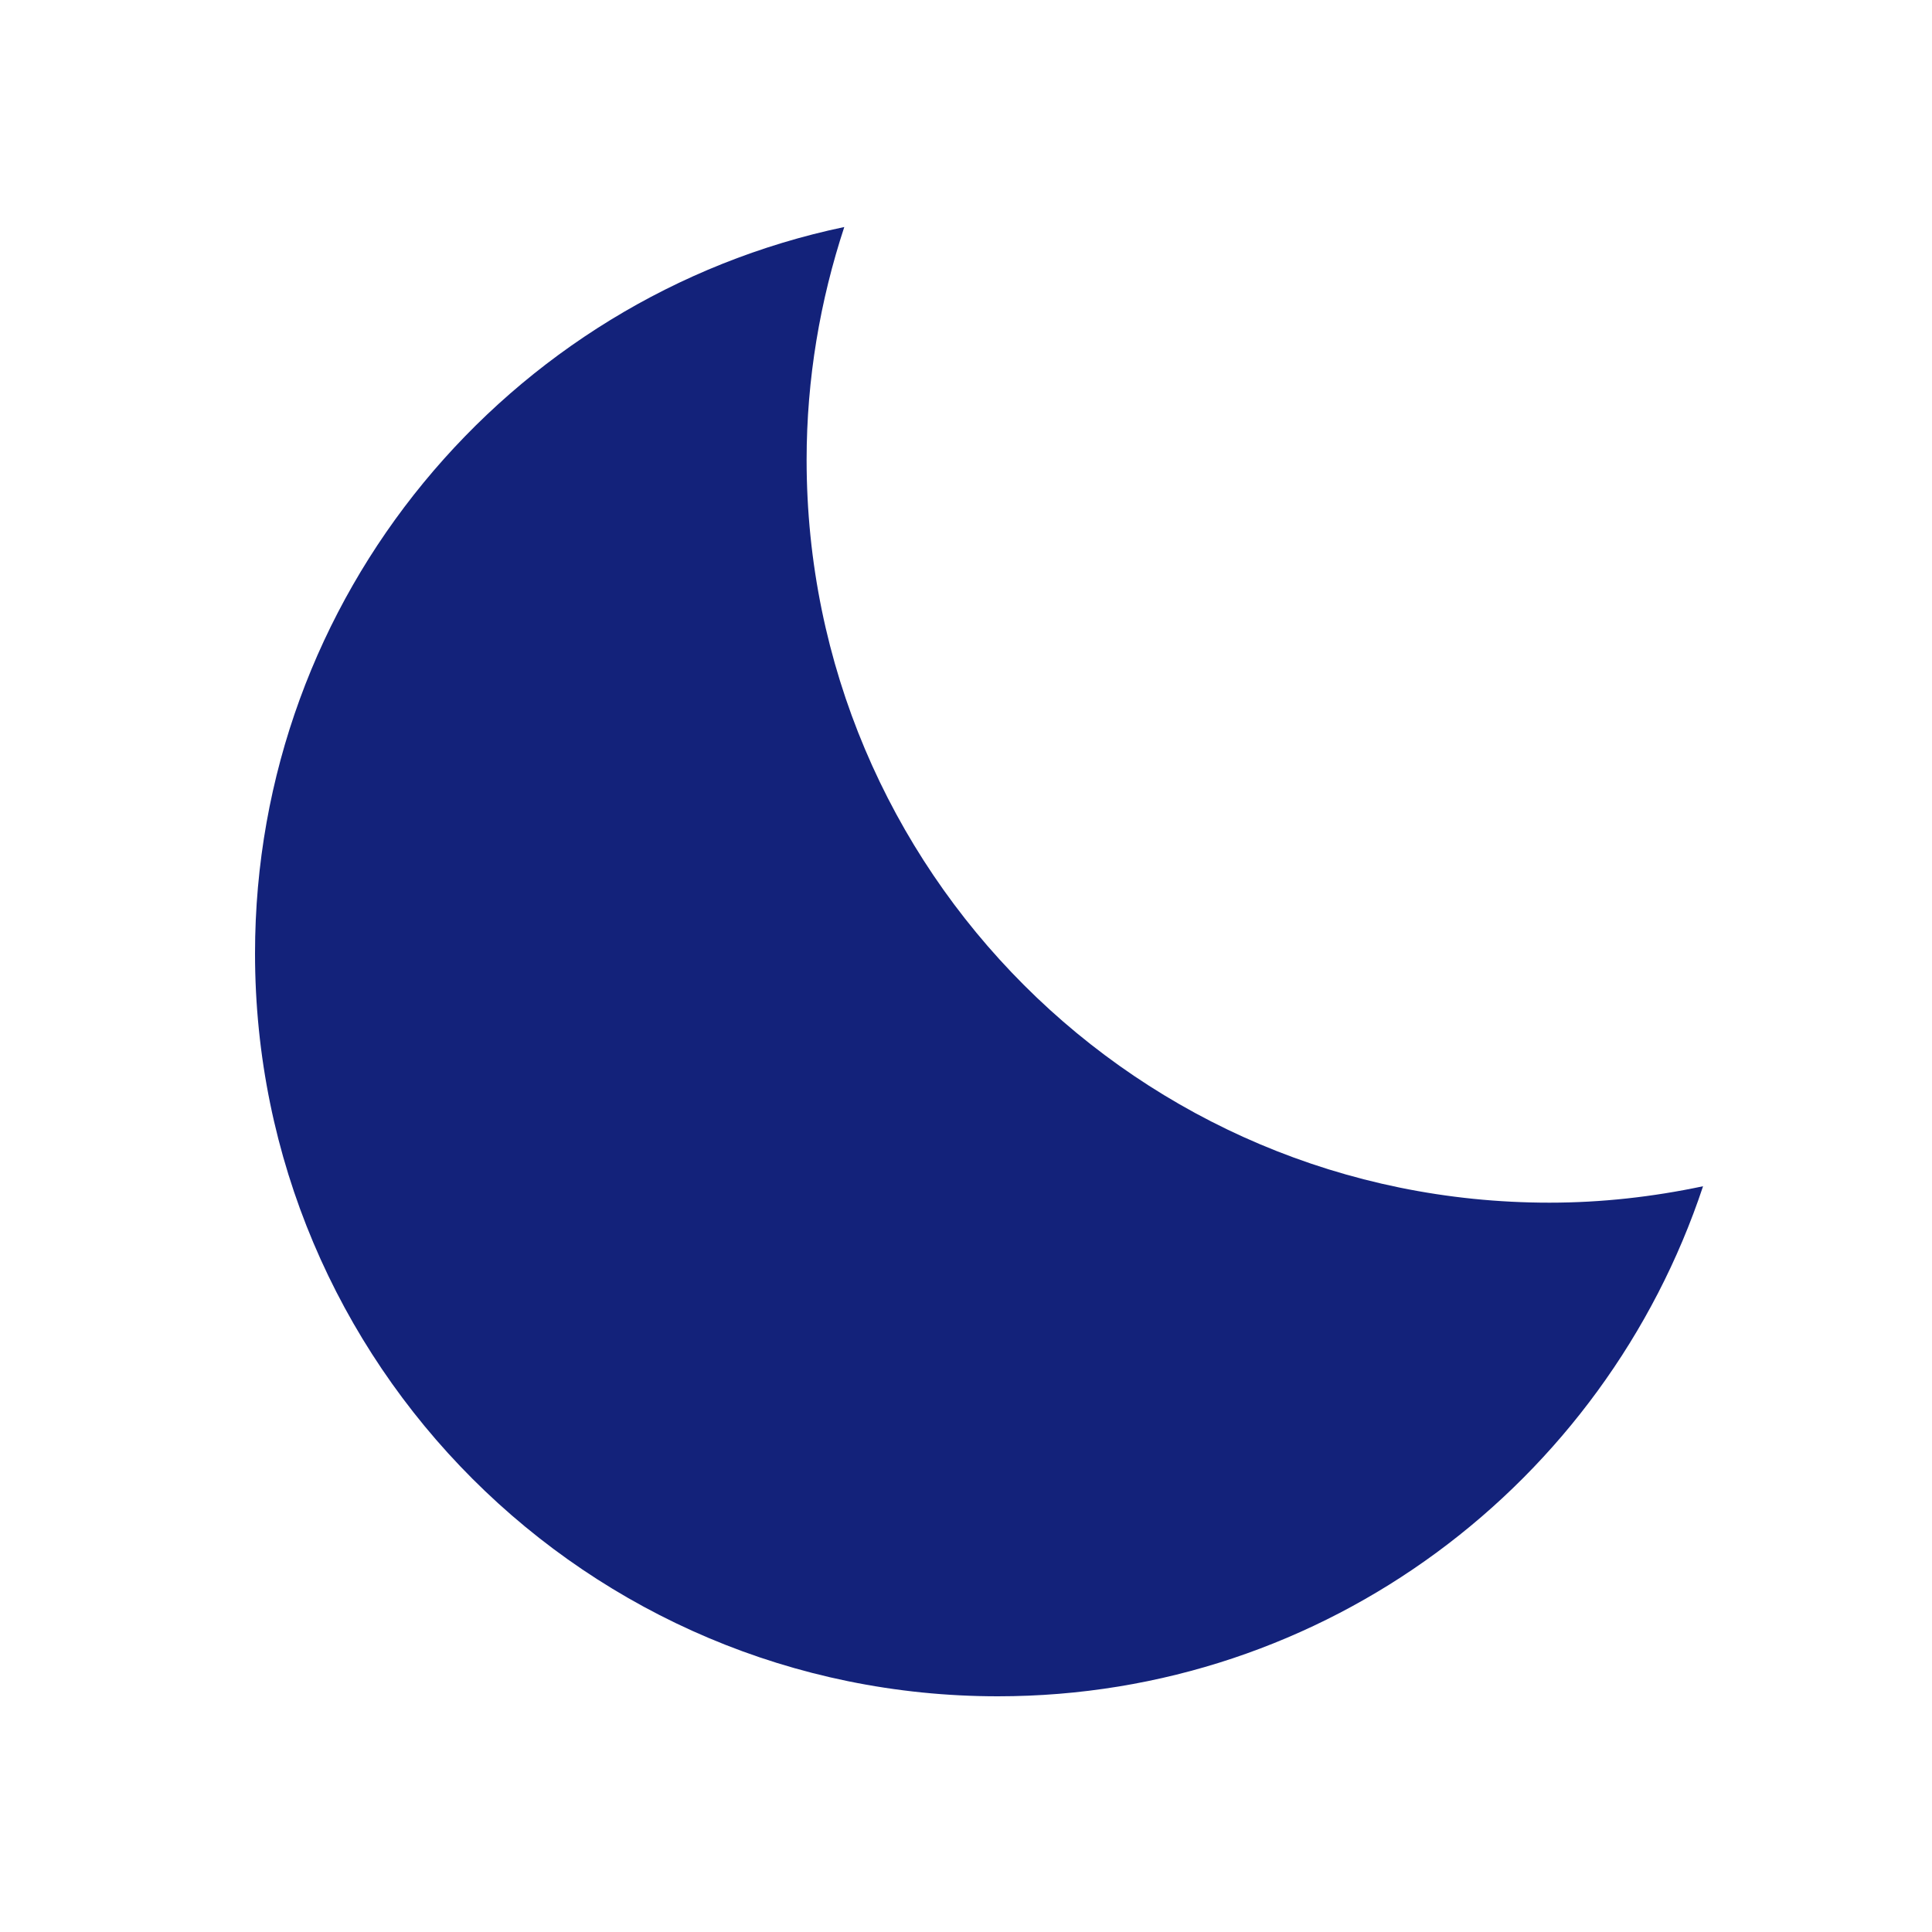
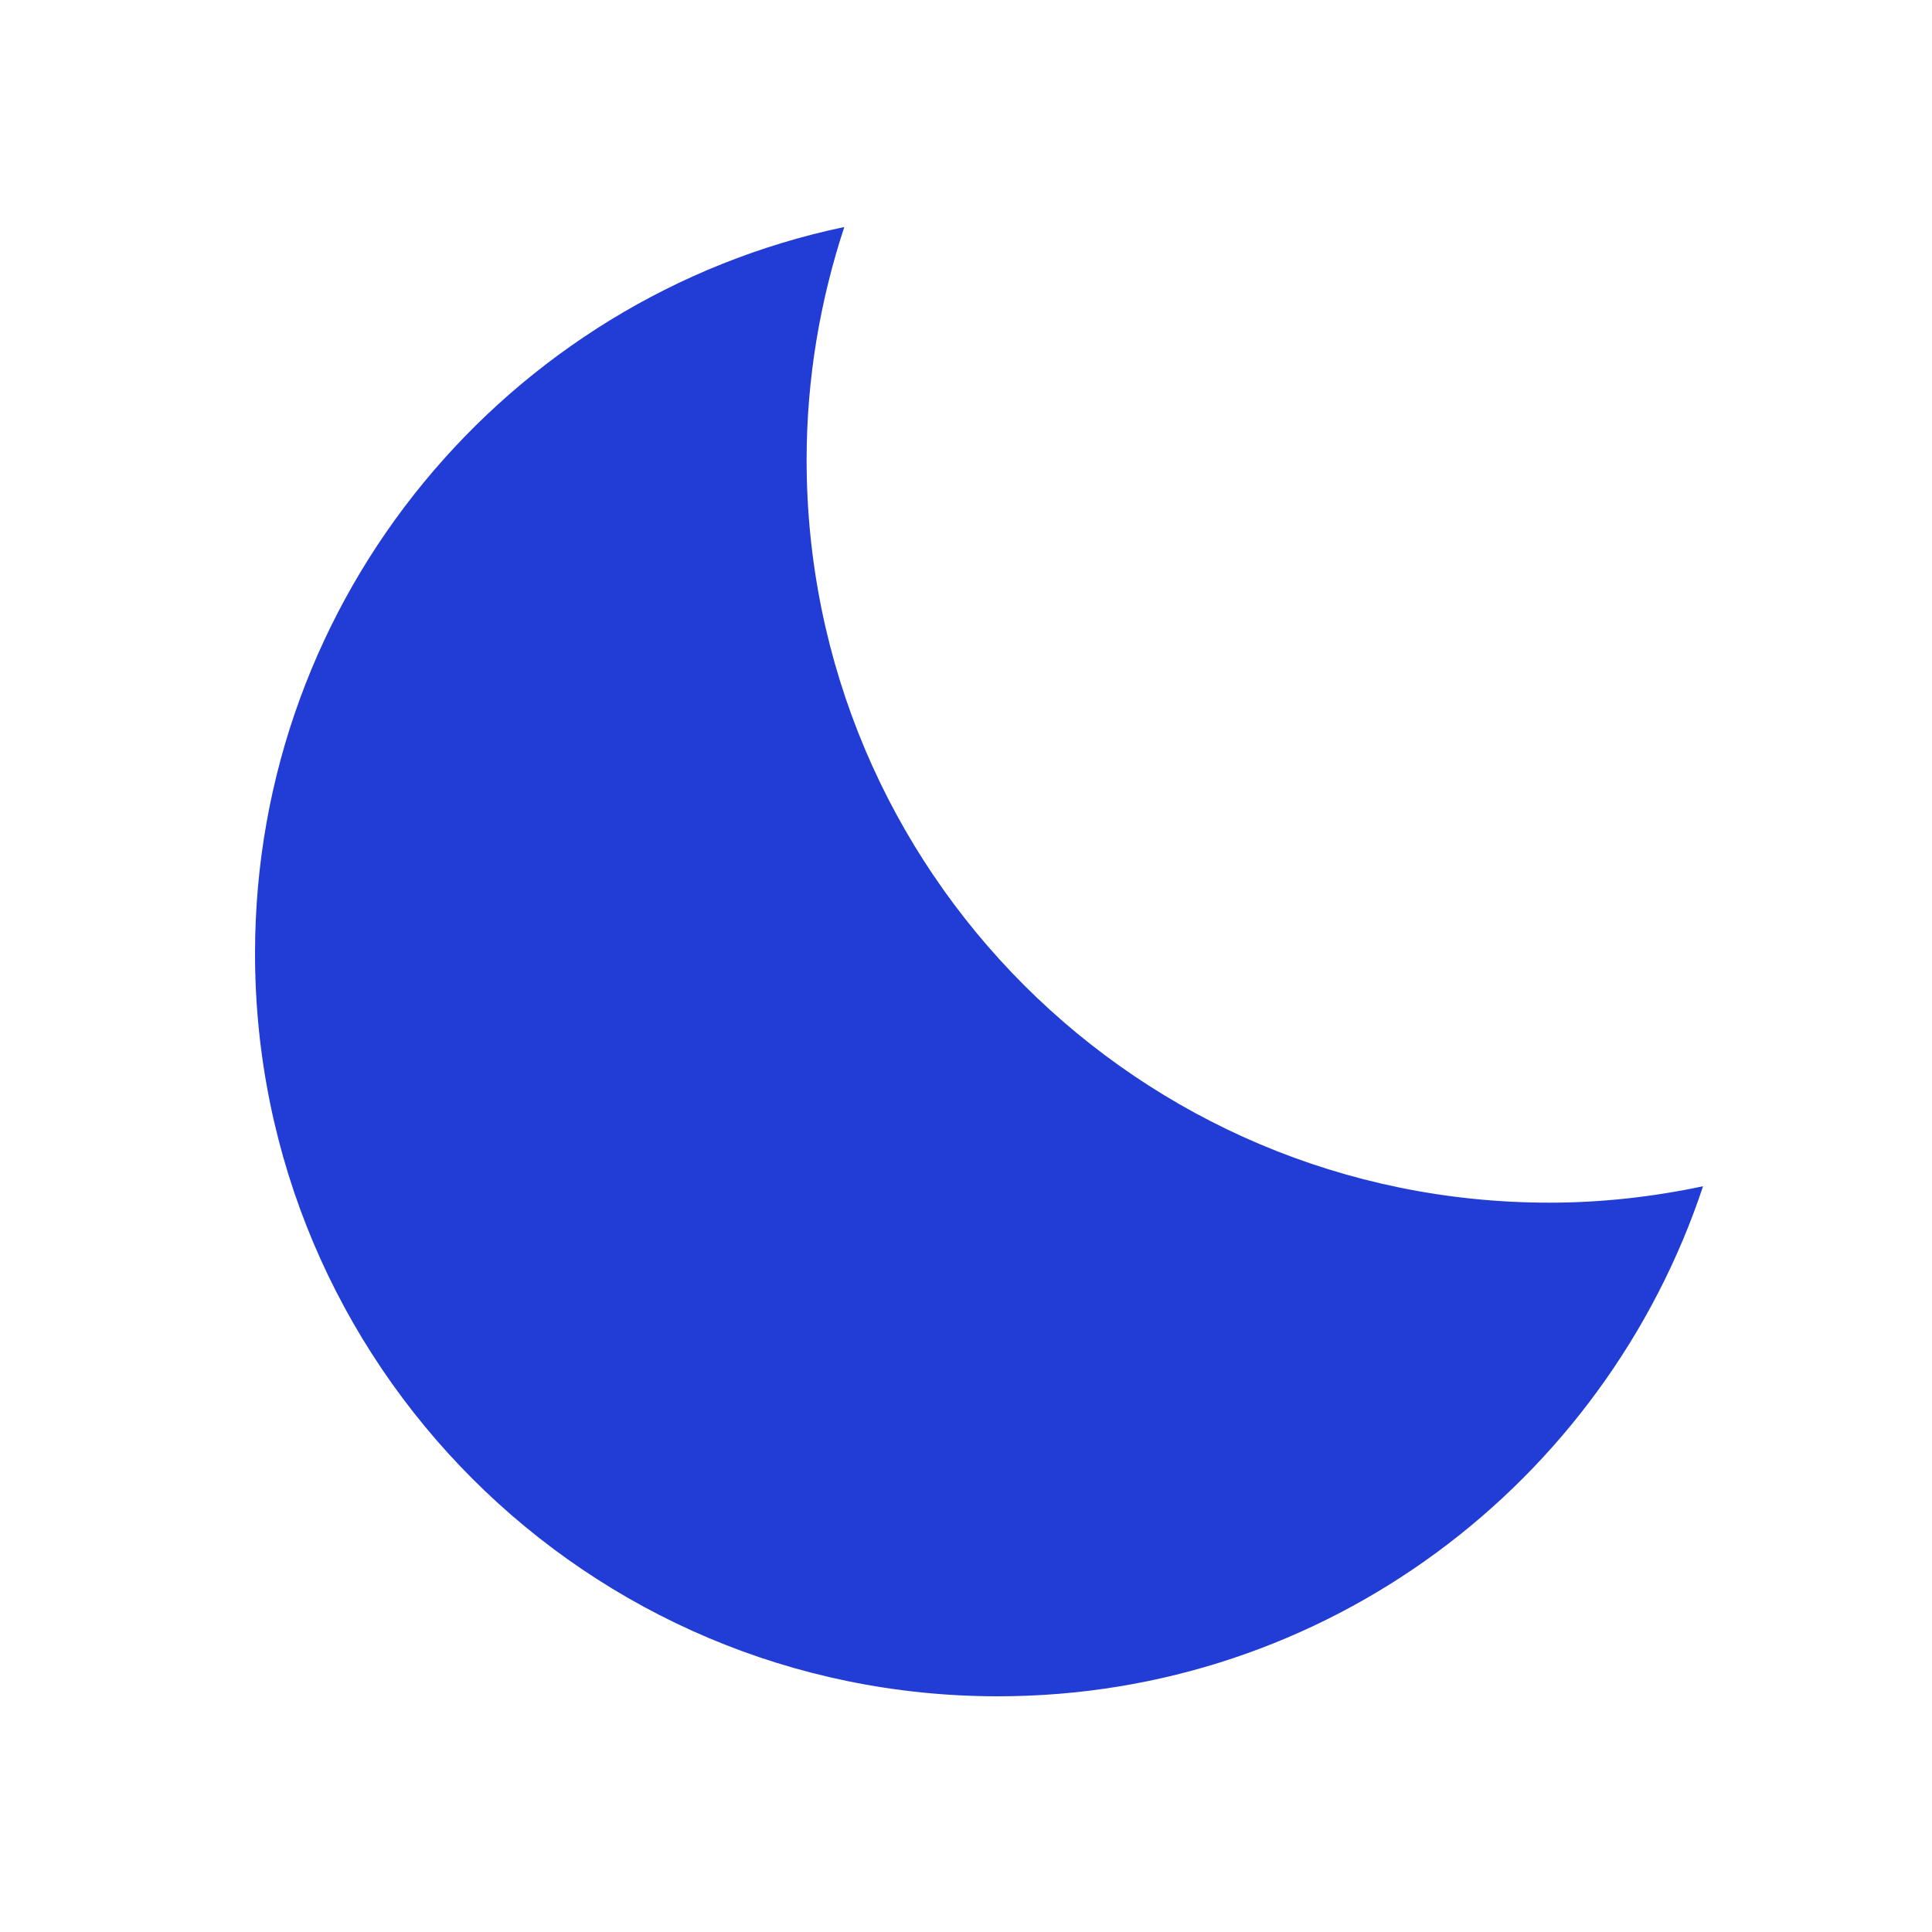
<svg xmlns="http://www.w3.org/2000/svg" t="1609923581022" class="icon" viewBox="0 0 1024 1024" version="1.1" p-id="1052" width="22" height="22">
-   <path d="M821.248 637.44c-217.6 0-393.728-176.128-393.728-393.728 0-43.008 7.168-84.48 19.968-123.392-178.176 37.376-312.32 195.584-312.32 385.024 0 217.6 176.128 393.728 393.728 393.728 174.08 0 321.536-113.152 373.76-270.336-26.624 5.632-53.76 8.704-81.408 8.704z" fill="#13227a" p-id="1053" />
+   <path d="M821.248 637.44c-217.6 0-393.728-176.128-393.728-393.728 0-43.008 7.168-84.48 19.968-123.392-178.176 37.376-312.32 195.584-312.32 385.024 0 217.6 176.128 393.728 393.728 393.728 174.08 0 321.536-113.152 373.76-270.336-26.624 5.632-53.76 8.704-81.408 8.704z" fill="#223cd6" p-id="1053" />
</svg>
